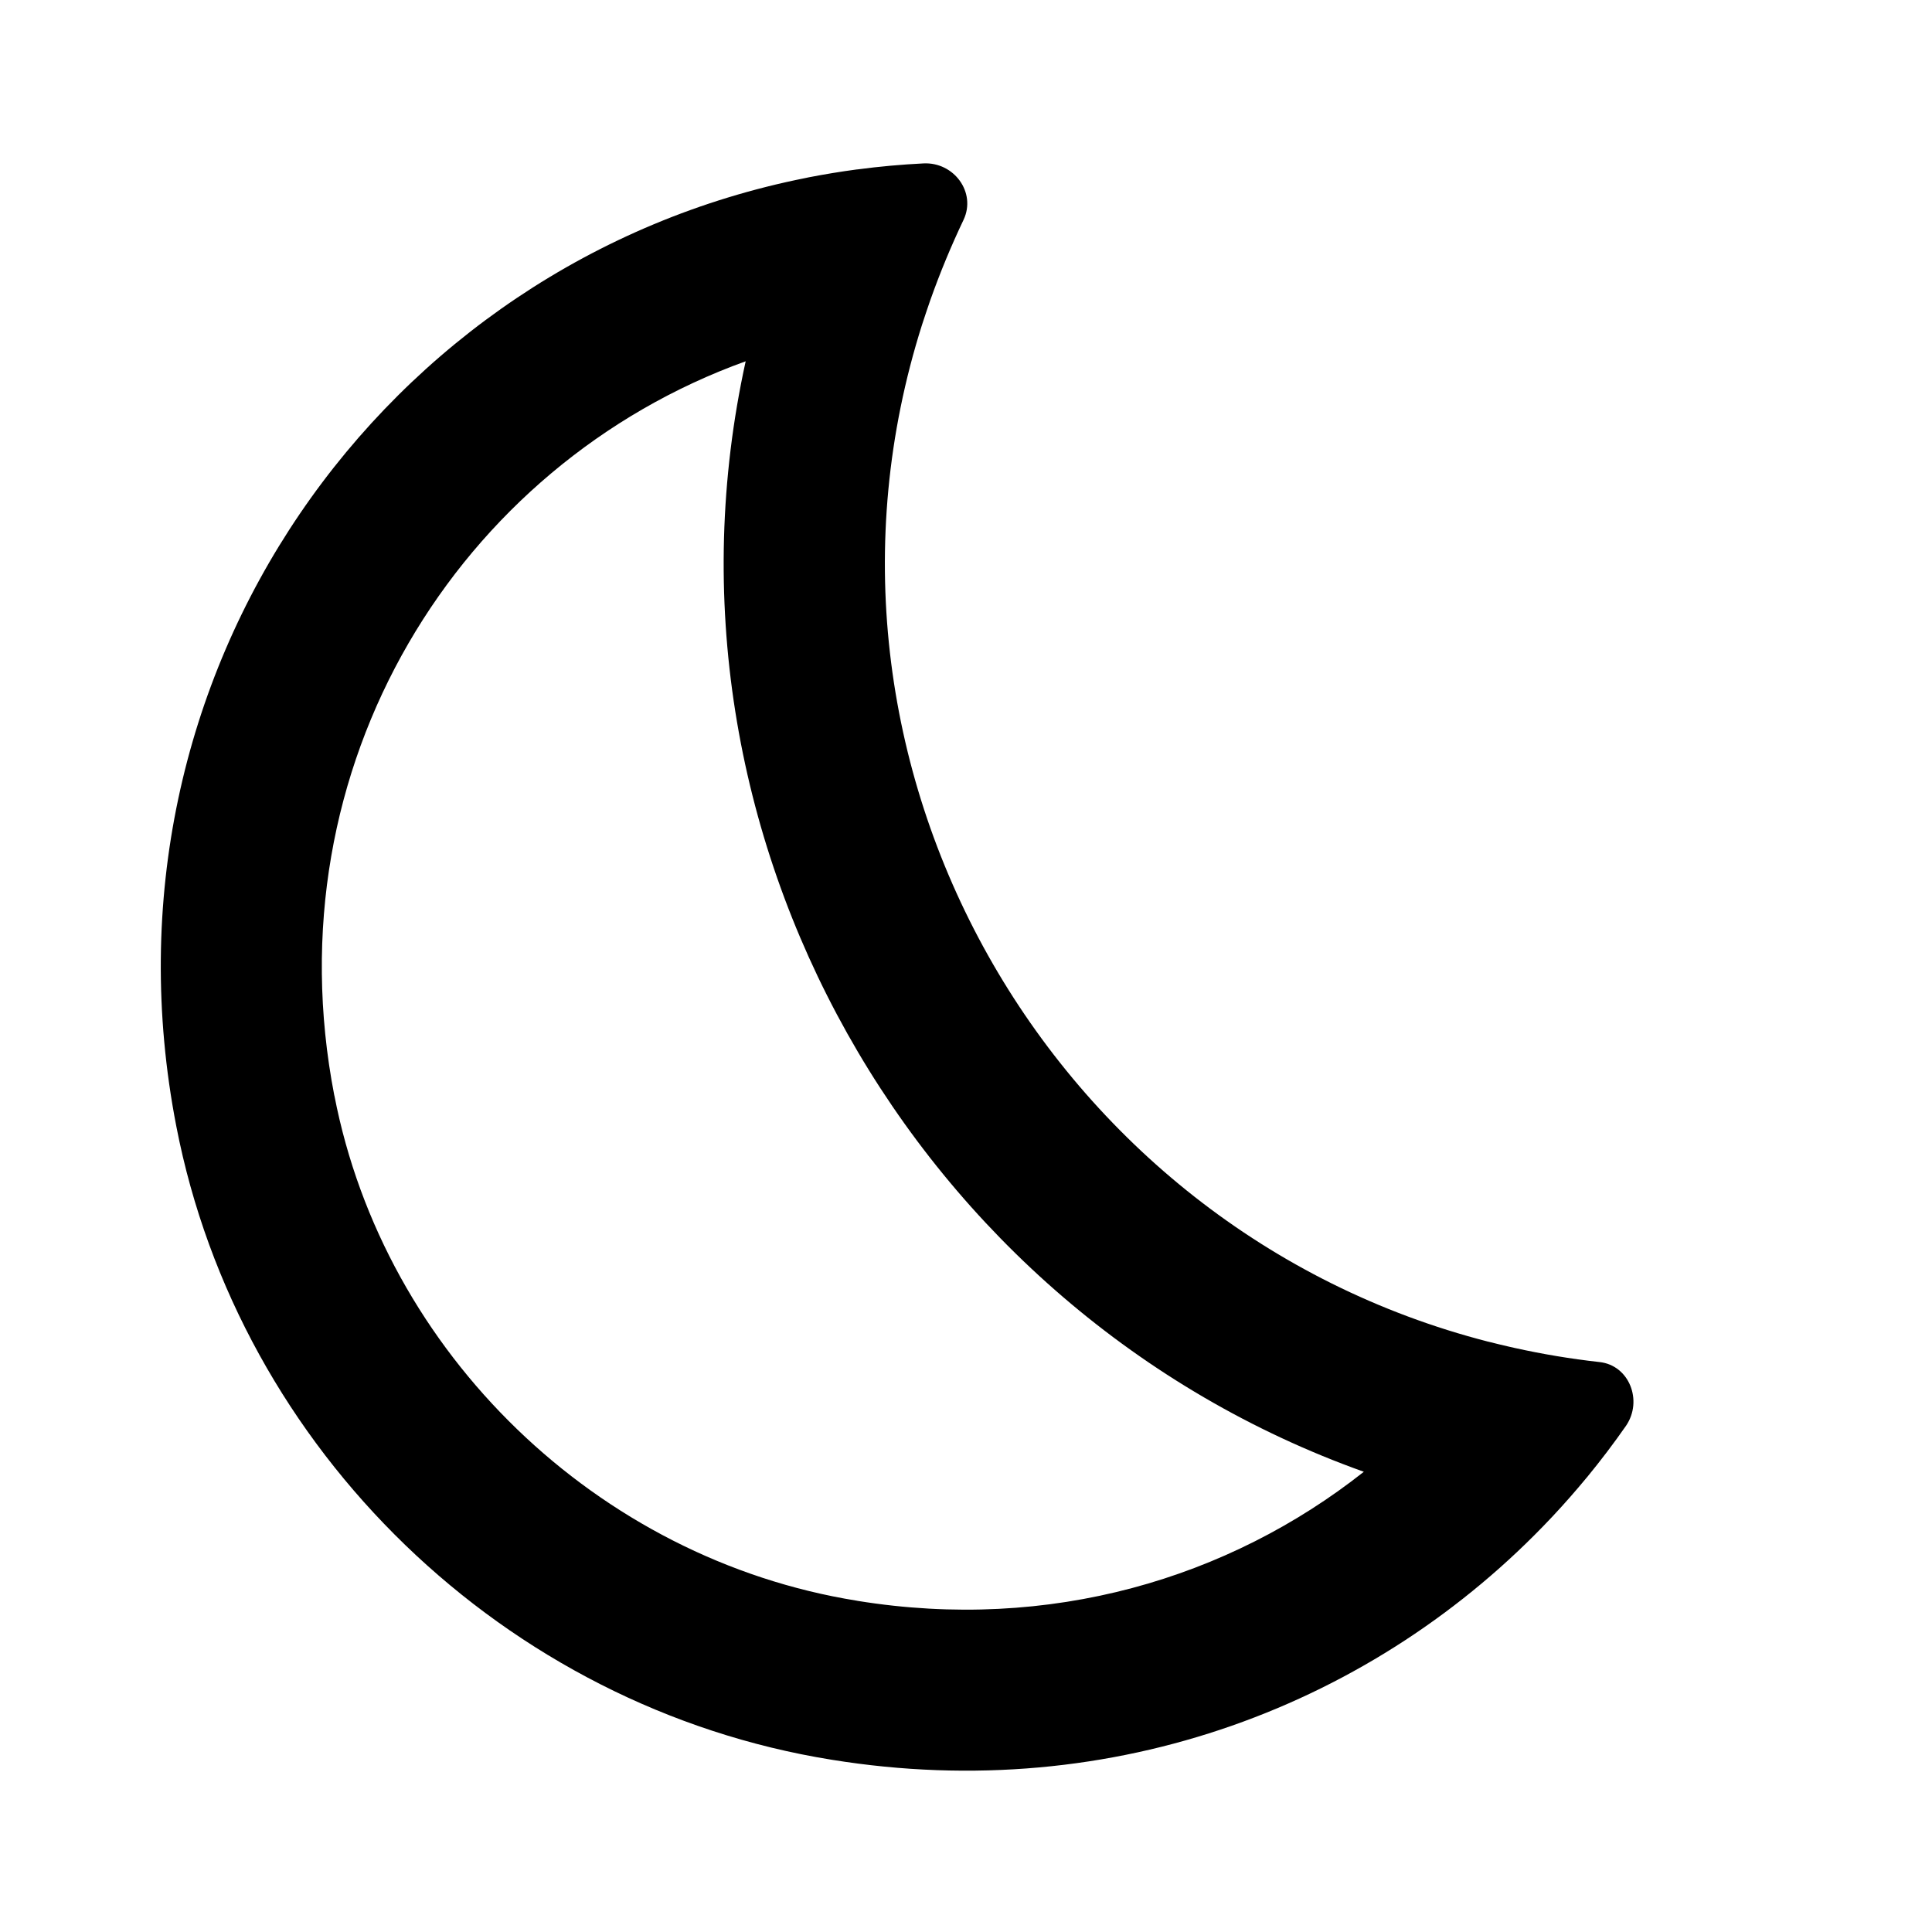
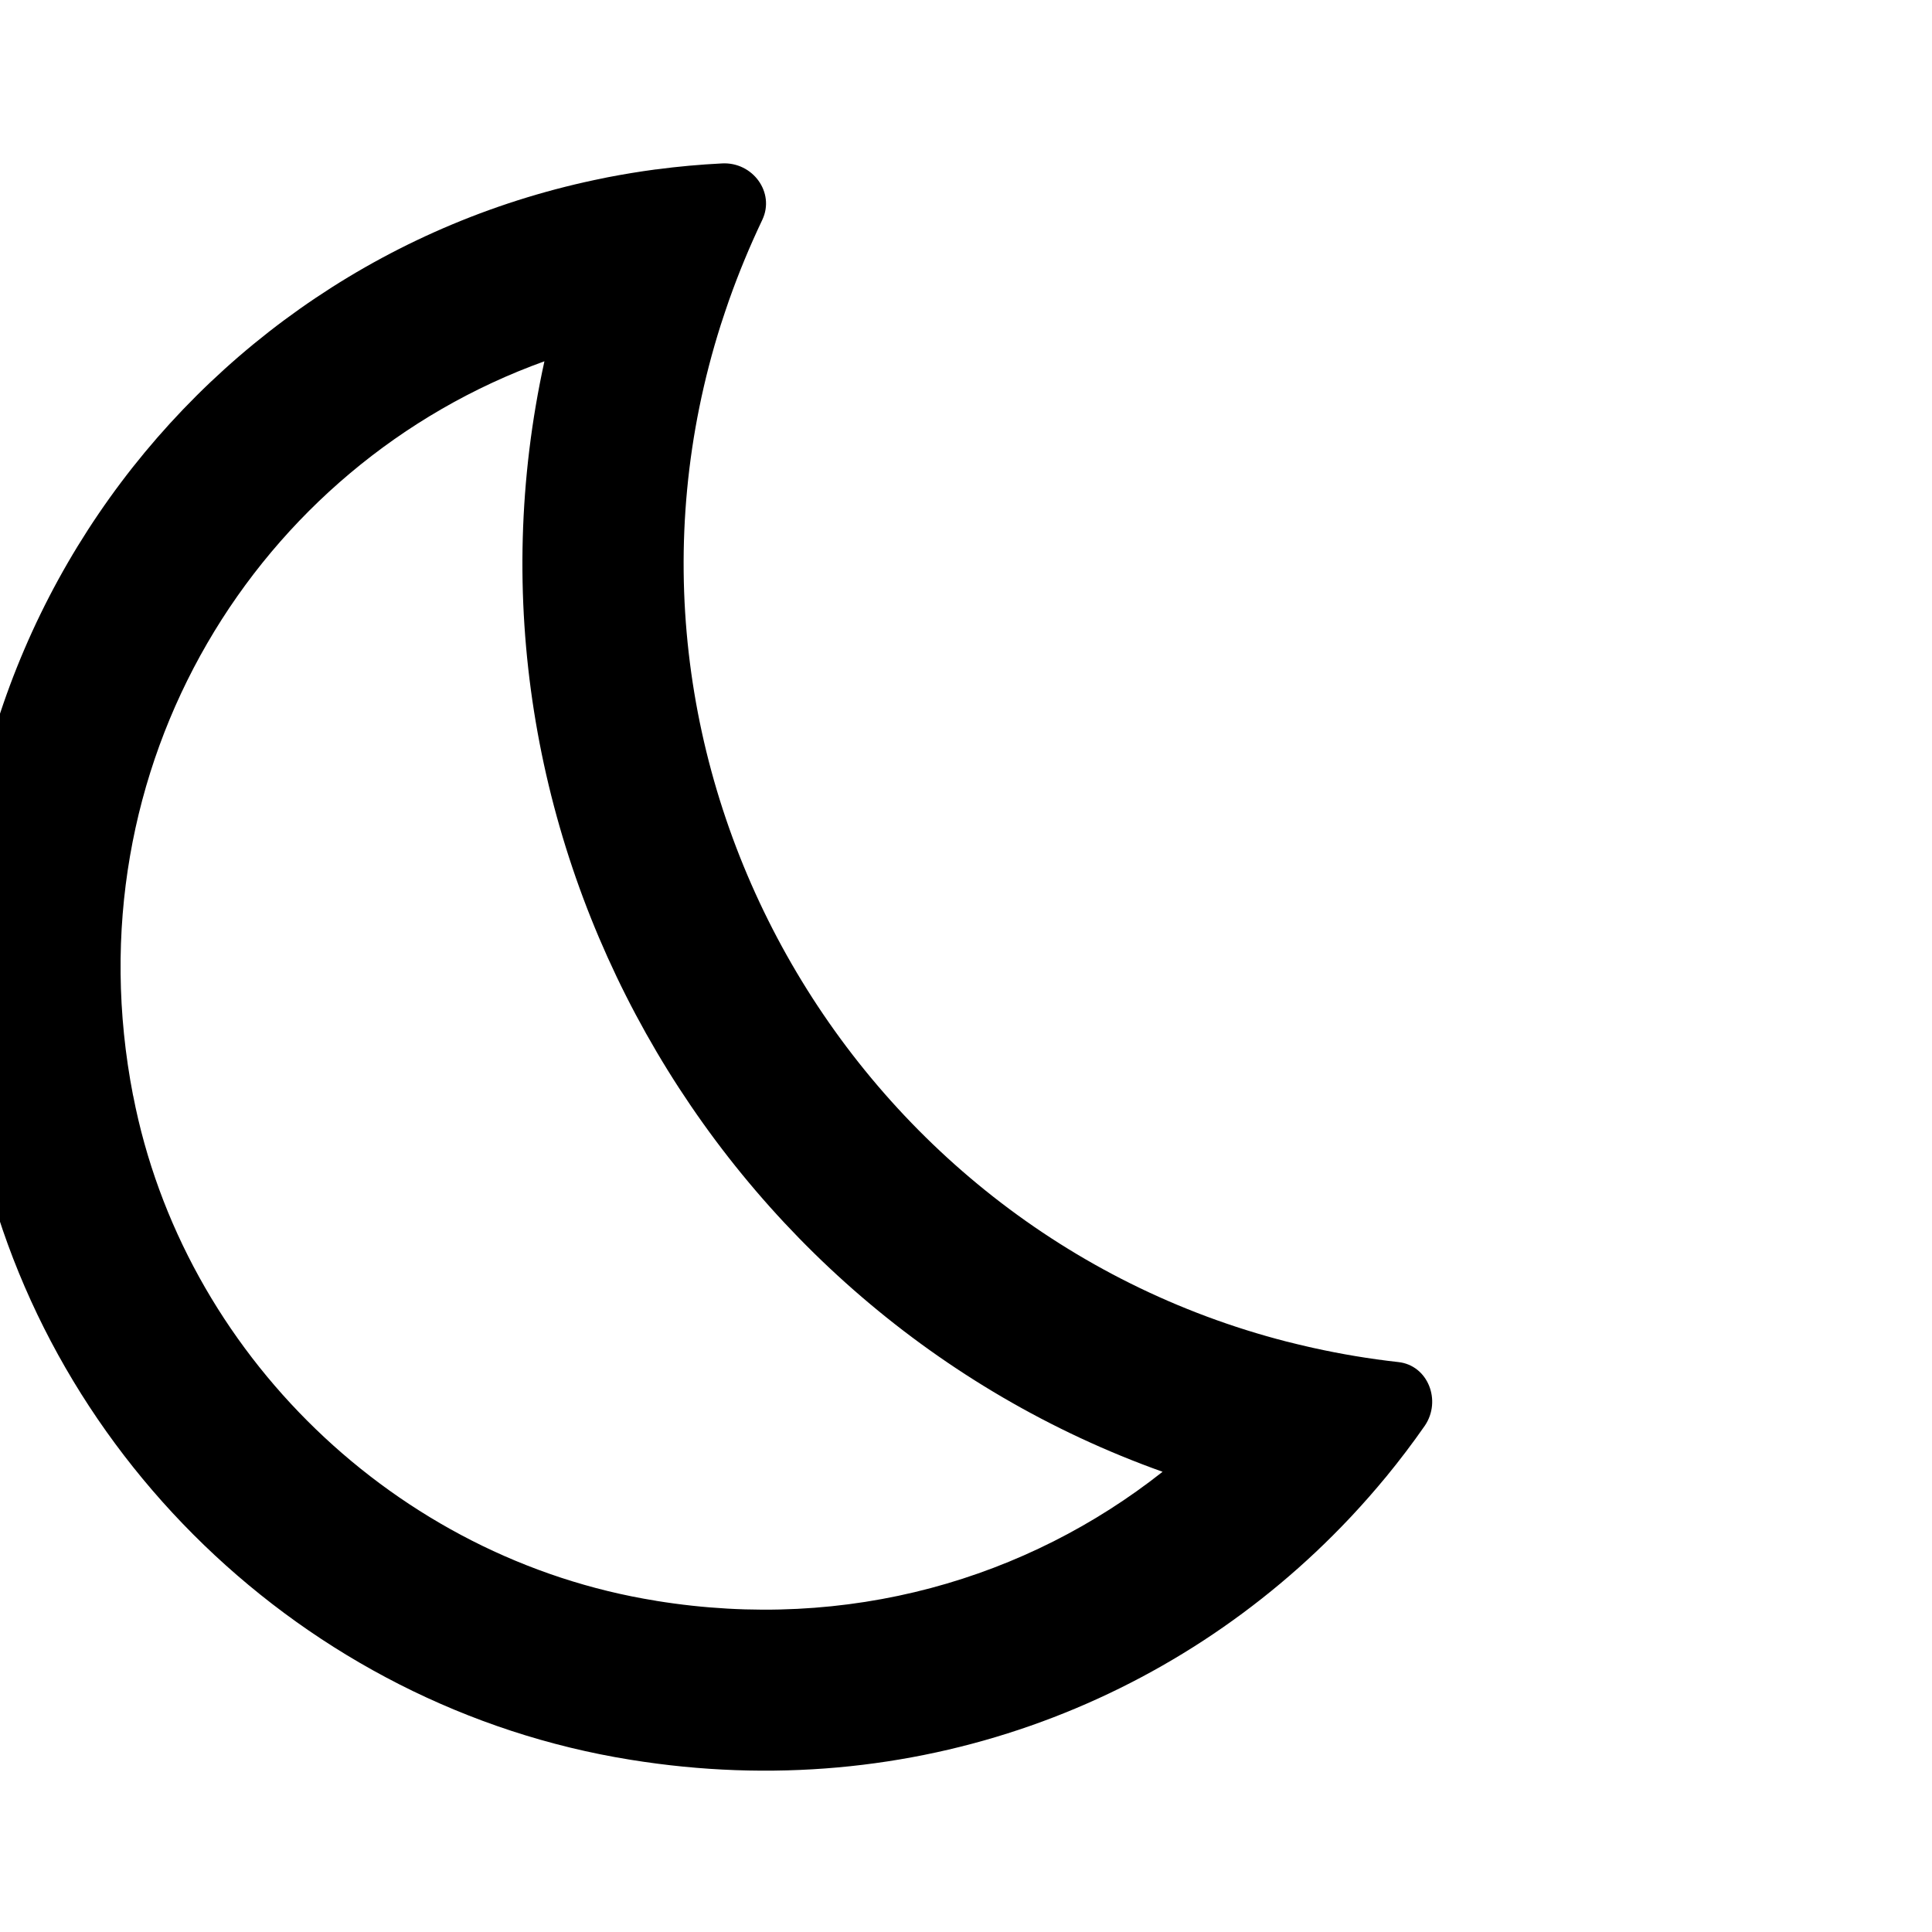
- <svg xmlns="http://www.w3.org/2000/svg" viewBox="0 0 24 24" color="secondary" width="20px" class="sc-5a69fd5e-0 lcHkzo">
+ <svg xmlns="http://www.w3.org/2000/svg" viewBox="2.5 0 24 24" color="secondary" width="20px" class="sc-5a69fd5e-0 lcHkzo">
  <path fill-rule="evenodd" clip-rule="evenodd" d="M4.153 13.609L4.154 13.61C4.773 16.811 7.422 19.368 10.647 19.885L10.65 19.886C13.041 20.274 15.262 19.61 16.942 18.283C11.355 16.288 7.975 10.352 9.263 4.488C5.698 5.772 3.358 9.512 4.153 13.609ZM10.008 2.211C4.766 3.253 1.099 8.369 2.19 13.99C2.97 18.02 6.28 21.21 10.33 21.86C13.851 22.431 17.096 21.161 19.266 18.859C19.276 18.848 19.287 18.837 19.297 18.826C19.439 18.674 19.576 18.518 19.708 18.358C19.71 18.355 19.713 18.352 19.716 18.349C19.885 18.143 20.047 17.93 20.2 17.71C20.41 17.4 20.24 16.96 19.87 16.92C19.511 16.88 19.16 16.821 18.817 16.745C18.796 16.741 18.776 16.736 18.755 16.731C18.668 16.711 18.58 16.69 18.494 16.668C18.492 16.668 18.49 16.667 18.488 16.667C13.023 15.265 9.725 9.48 11.454 4.034C11.455 4.032 11.456 4.03 11.456 4.028C11.488 3.93 11.521 3.831 11.555 3.733C11.556 3.729 11.558 3.725 11.559 3.722C11.677 3.389 11.814 3.058 11.97 2.73C12.13 2.39 11.85 2.01 11.47 2.03C11.195 2.044 10.924 2.068 10.656 2.104C10.652 2.104 10.647 2.105 10.643 2.105C10.441 2.132 10.242 2.165 10.045 2.203C10.033 2.206 10.02 2.208 10.008 2.211Z" />
</svg>
